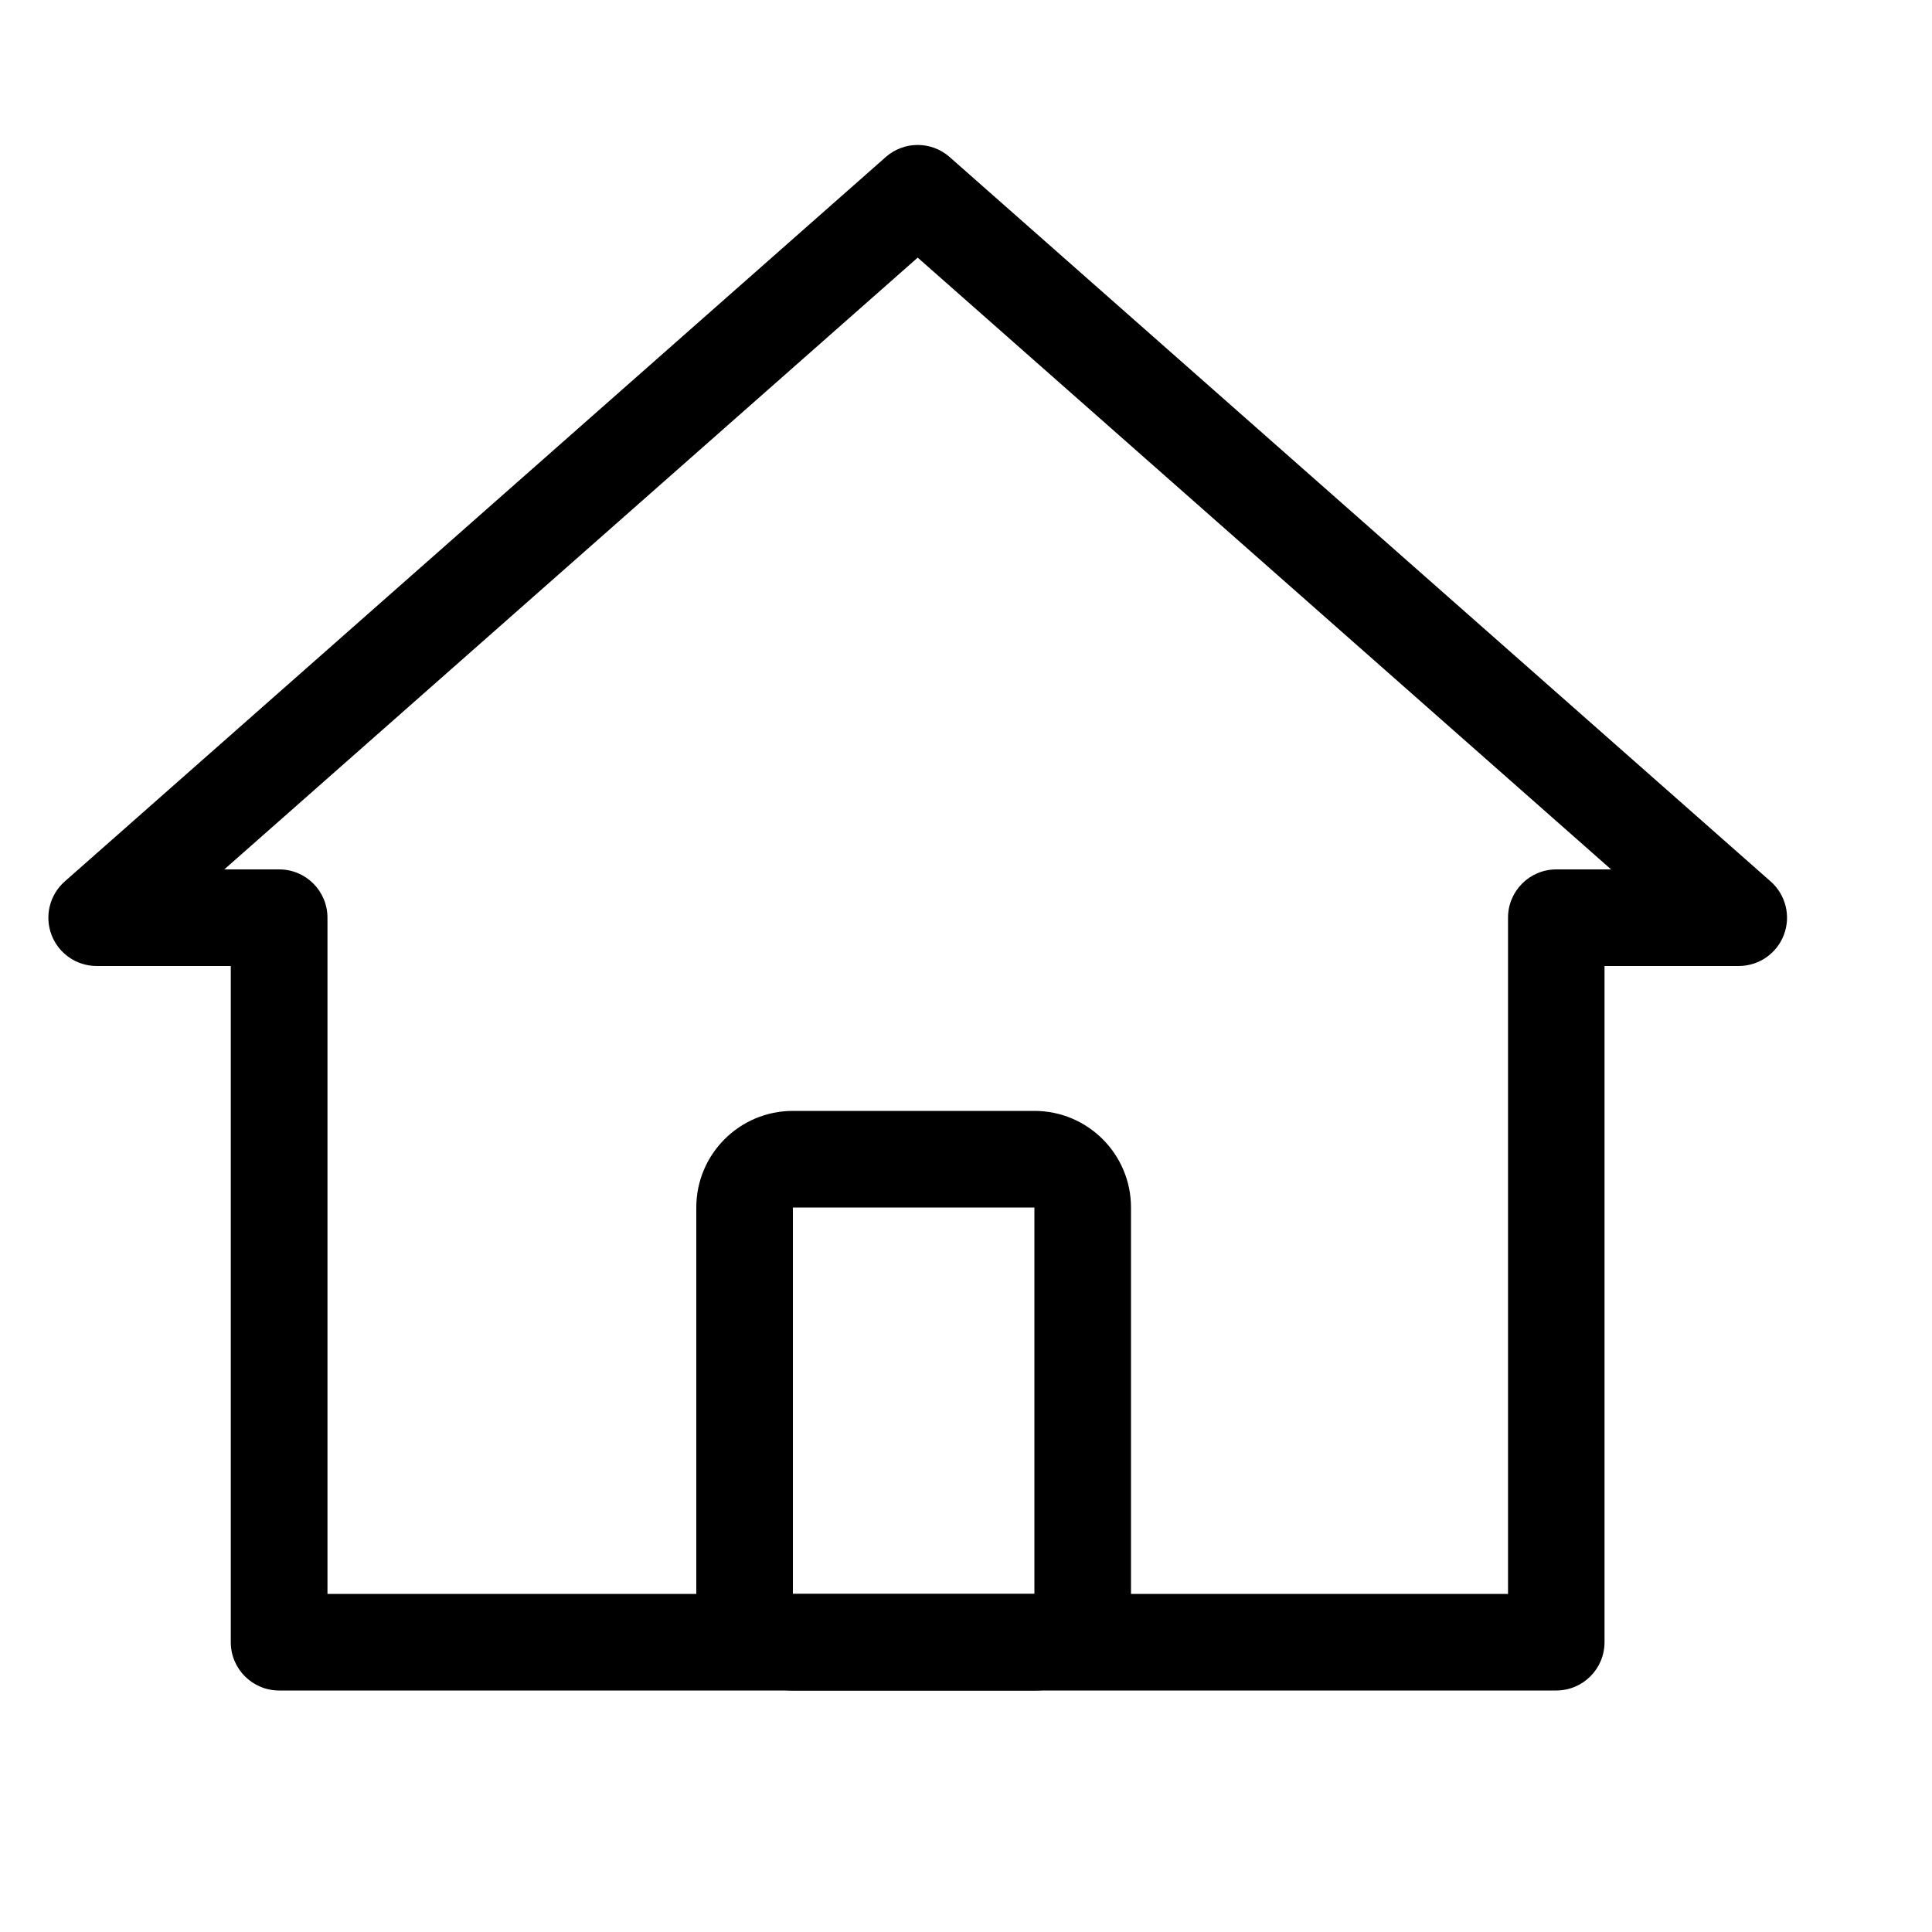
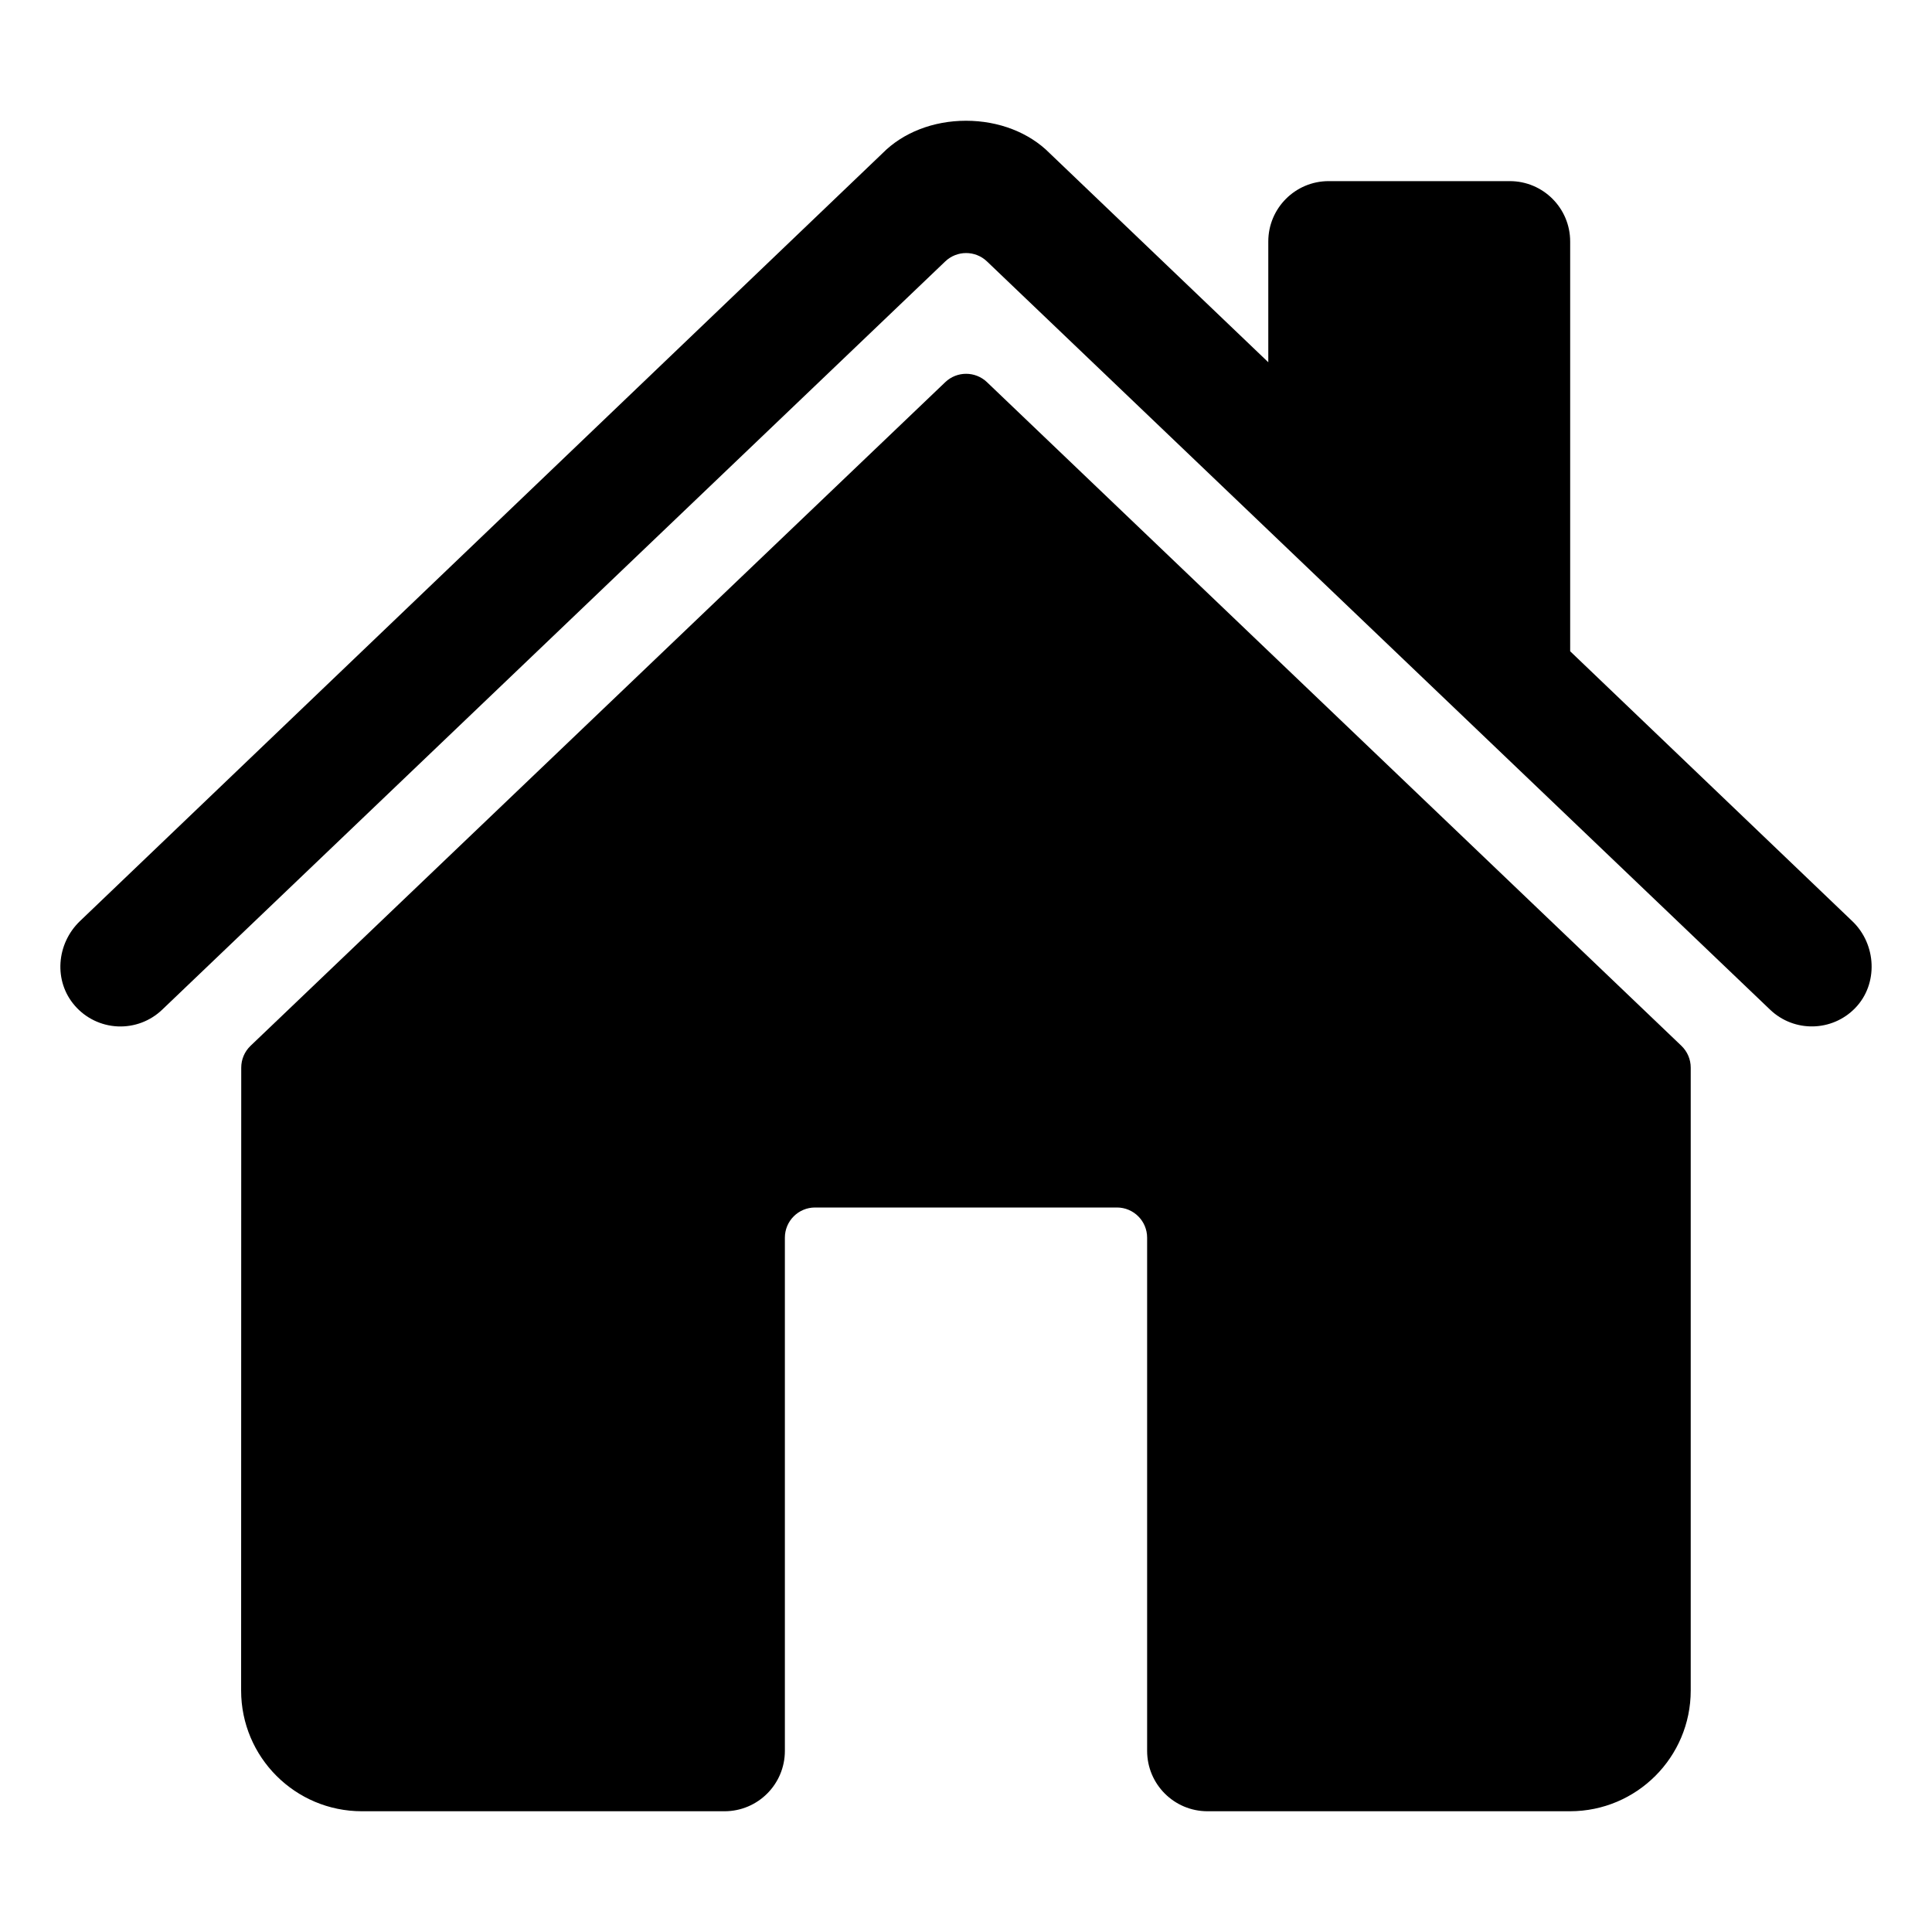
- <svg xmlns="http://www.w3.org/2000/svg" width="30" height="30" viewBox="0 0 20 20">
-   <g fill="currentColor" fill-rule="evenodd" clip-rule="evenodd">
-     <path d="M1 10h1.389v7a.5.5 0 0 0 .5.5H16.11a.5.5 0 0 0 .5-.5v-7H18a.5.5 0 0 0 .33-.875l-8.5-7.5a.5.5 0 0 0-.66 0l-8.5 7.5A.5.5 0 0 0 1 10m1.889-1h-.567L9.5 2.667L16.678 9h-.567a.5.5 0 0 0-.5.5v7H3.39v-7a.5.5 0 0 0-.5-.5" />
-     <path d="M10.708 11.5h-2.5a1 1 0 0 0-1 1v4a1 1 0 0 0 1 1h2.5a1 1 0 0 0 1-1v-4a1 1 0 0 0-1-1m-2.5 5v-4h2.5v4z" />
-   </g>
+ <svg xmlns="http://www.w3.org/2000/svg" width="256" height="256" viewBox="0 0 512 512">
+   <path fill="currentColor" d="M261.56 101.28a8 8 0 0 0-11.06 0L66.4 277.15a8 8 0 0 0-2.47 5.79L63.9 448a32 32 0 0 0 32 32H192a16 16 0 0 0 16-16V328a8 8 0 0 1 8-8h80a8 8 0 0 1 8 8v136a16 16 0 0 0 16 16h96.06a32 32 0 0 0 32-32V282.94a8 8 0 0 0-2.47-5.79Z" />
+   <path fill="currentColor" d="m490.91 244.15l-74.8-71.56V64a16 16 0 0 0-16-16h-48a16 16 0 0 0-16 16v32l-57.92-55.38C272.77 35.14 264.71 32 256 32c-8.68 0-16.72 3.14-22.14 8.63l-212.7 203.5c-6.22 6-7 15.87-1.34 22.37A16 16 0 0 0 43 267.56L250.5 69.28a8 8 0 0 1 11.06 0l207.52 198.28a16 16 0 0 0 22.59-.44c6.14-6.36 5.63-16.86-.76-22.97" />
</svg>
